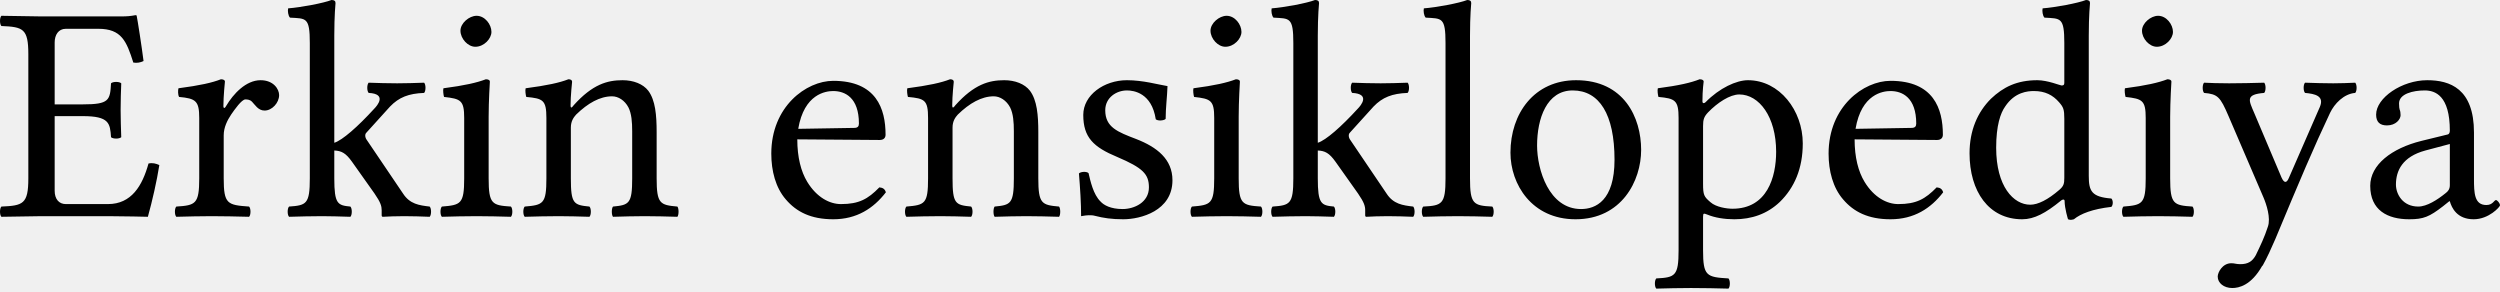
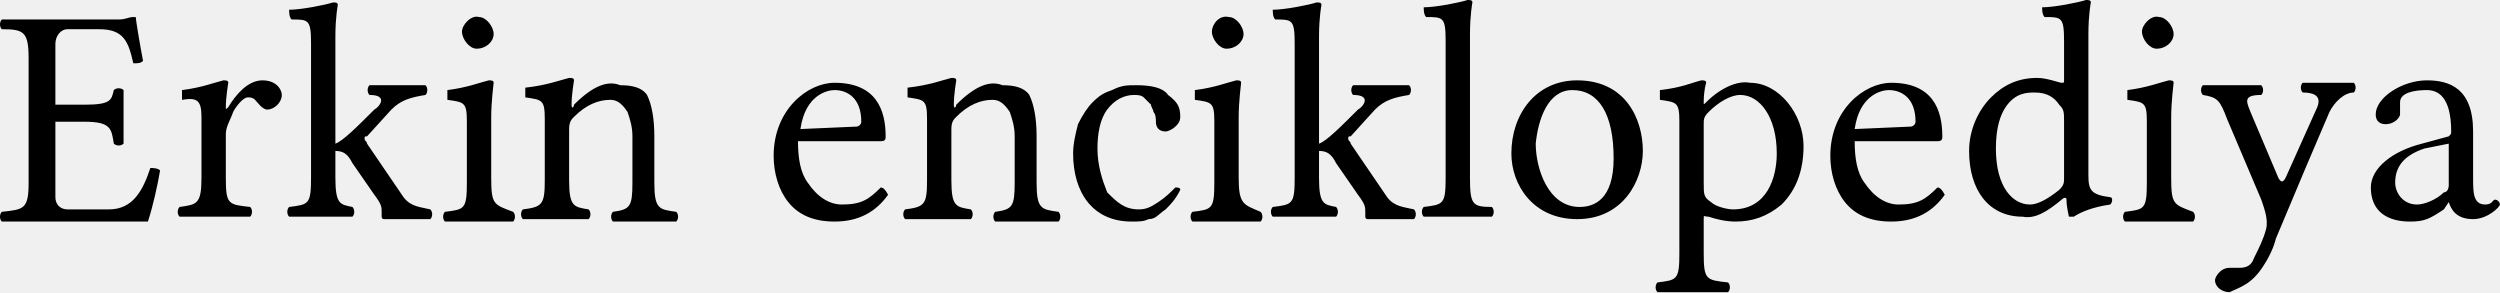
- <svg xmlns="http://www.w3.org/2000/svg" width="120px" height="14px" viewBox="0 0 120 14" version="1.1">
-   <g id="Page-1" stroke="none" stroke-width="1" fill="none" fill-rule="evenodd">
-     <path d="M3.976,5.01 L2.624,5.01 L2.624,2.037 C2.624,1.68 2.802,1.382 3.159,1.382 L4.72,1.382 C5.835,1.382 6.072,1.977 6.399,3.003 C6.578,3.033 6.741,3.003 6.89,2.928 C6.816,2.319 6.593,0.892 6.563,0.773 C6.563,0.743 6.548,0.728 6.504,0.728 C6.251,0.773 6.132,0.788 5.775,0.788 L1.985,0.788 C1.985,0.788 0.81,0.773 0.067,0.758 C-0.022,0.847 -0.022,1.159 0.067,1.249 C1.107,1.293 1.36,1.368 1.36,2.601 L1.36,8.562 C1.36,9.796 1.107,9.87 0.067,9.915 C-0.022,10.004 -0.022,10.316 0.067,10.406 C0.795,10.391 1.999,10.376 1.999,10.376 L5.195,10.376 C5.909,10.376 7.098,10.406 7.098,10.406 C7.306,9.662 7.529,8.681 7.648,7.923 C7.485,7.849 7.321,7.804 7.128,7.849 C6.831,8.919 6.31,9.796 5.181,9.796 L3.159,9.796 C2.832,9.796 2.624,9.558 2.624,9.157 L2.624,5.574 L3.976,5.574 C5.24,5.574 5.285,5.916 5.329,6.585 C5.418,6.674 5.731,6.674 5.82,6.585 C5.805,6.065 5.79,5.783 5.79,5.277 C5.79,4.772 5.805,4.445 5.82,3.999 C5.731,3.91 5.418,3.91 5.329,3.999 C5.285,4.816 5.24,5.01 3.976,5.01 M9.563,5.664 L9.563,8.562 C9.563,9.796 9.385,9.856 8.463,9.915 C8.374,10.004 8.374,10.316 8.463,10.406 C9.088,10.391 9.563,10.376 10.158,10.376 C10.767,10.376 11.317,10.391 11.956,10.406 C12.046,10.316 12.046,10.004 11.956,9.915 C10.916,9.841 10.738,9.796 10.738,8.562 L10.738,6.496 C10.738,6.11 10.916,5.768 11.094,5.5 C11.258,5.262 11.6,4.772 11.778,4.772 C11.882,4.772 12.001,4.787 12.09,4.876 C12.239,5.024 12.388,5.307 12.7,5.307 C13.057,5.307 13.398,4.935 13.398,4.564 C13.398,4.281 13.131,3.85 12.507,3.85 C11.808,3.85 11.198,4.504 10.856,5.084 C10.767,5.247 10.723,5.173 10.723,5.099 C10.723,4.623 10.797,3.91 10.797,3.91 C10.797,3.85 10.723,3.805 10.604,3.805 C10.188,3.969 9.593,4.103 8.567,4.237 C8.538,4.326 8.538,4.564 8.597,4.653 C9.4,4.727 9.563,4.846 9.563,5.664 M14.871,8.562 C14.871,9.796 14.708,9.856 13.875,9.915 C13.786,10.004 13.786,10.316 13.875,10.406 C14.5,10.391 14.842,10.376 15.466,10.376 C15.986,10.376 16.18,10.391 16.819,10.406 C16.908,10.316 16.908,10.004 16.819,9.915 C16.209,9.856 16.046,9.796 16.046,8.562 L16.046,7.224 C16.388,7.239 16.596,7.343 16.893,7.76 L17.978,9.291 C18.276,9.722 18.32,9.9 18.32,10.093 L18.32,10.331 C18.32,10.376 18.335,10.406 18.38,10.406 C18.677,10.391 18.959,10.376 19.405,10.376 C19.866,10.376 20.178,10.391 20.624,10.406 C20.713,10.316 20.713,10.004 20.624,9.915 C20.119,9.856 19.673,9.796 19.346,9.291 L17.607,6.719 C17.562,6.66 17.532,6.585 17.532,6.511 C17.532,6.451 17.547,6.407 17.592,6.362 L18.722,5.114 C19.153,4.668 19.613,4.489 20.357,4.46 C20.446,4.37 20.446,4.058 20.357,3.969 C19.807,3.984 19.599,3.999 19.063,3.999 C18.499,3.999 18.246,3.984 17.696,3.969 C17.607,4.058 17.607,4.37 17.696,4.46 C18.588,4.504 18.112,5.069 17.963,5.218 C17.176,6.08 16.432,6.734 16.046,6.853 L16.046,1.709 C16.046,0.743 16.105,0.149 16.105,0.149 C16.105,0.045 16.046,2.66453526e-15 15.912,2.66453526e-15 C15.54,0.149 14.426,0.357 13.831,0.401 C13.801,0.52 13.831,0.758 13.92,0.847 C14.693,0.892 14.871,0.818 14.871,2.066 L14.871,8.562 M22.102,1.472 C22.102,1.858 22.459,2.245 22.816,2.245 C23.232,2.245 23.589,1.858 23.589,1.531 C23.589,1.174 23.277,0.758 22.875,0.758 C22.518,0.758 22.102,1.115 22.102,1.472 M23.455,8.562 L23.455,5.604 C23.455,4.861 23.514,3.91 23.514,3.91 C23.514,3.85 23.44,3.805 23.321,3.805 C22.89,3.969 22.31,4.103 21.285,4.237 C21.255,4.326 21.285,4.564 21.314,4.653 C22.117,4.742 22.281,4.816 22.281,5.664 L22.281,8.562 C22.281,9.796 22.117,9.841 21.21,9.915 C21.121,10.004 21.121,10.316 21.21,10.406 C21.835,10.391 22.221,10.376 22.875,10.376 C23.514,10.376 23.886,10.391 24.525,10.406 C24.614,10.316 24.614,10.004 24.525,9.915 C23.618,9.856 23.455,9.796 23.455,8.562 M27.535,5.054 C27.491,5.114 27.387,5.262 27.387,5.054 C27.387,4.608 27.461,3.924 27.461,3.924 C27.461,3.85 27.401,3.805 27.283,3.805 C26.866,3.969 26.257,4.103 25.231,4.237 C25.201,4.326 25.231,4.564 25.261,4.653 C26.064,4.727 26.227,4.801 26.227,5.664 L26.227,8.562 C26.227,9.781 26.078,9.841 25.187,9.915 C25.097,10.004 25.097,10.316 25.187,10.406 C25.796,10.391 26.182,10.376 26.822,10.376 C27.401,10.376 27.669,10.391 28.293,10.406 C28.383,10.316 28.383,10.004 28.293,9.915 C27.535,9.841 27.401,9.781 27.401,8.562 L27.401,6.124 C27.401,5.812 27.535,5.634 27.654,5.5 C28.219,4.95 28.799,4.623 29.379,4.623 C29.676,4.623 29.988,4.816 30.166,5.158 C30.315,5.456 30.345,5.857 30.345,6.303 L30.345,8.562 C30.345,9.781 30.196,9.841 29.423,9.915 C29.349,10.004 29.349,10.316 29.423,10.406 C30.047,10.391 30.345,10.376 30.939,10.376 C31.549,10.376 31.876,10.391 32.515,10.406 C32.589,10.316 32.589,10.004 32.515,9.915 C31.683,9.841 31.519,9.781 31.519,8.562 L31.519,6.347 C31.519,5.53 31.46,4.816 31.118,4.356 C30.865,4.028 30.404,3.85 29.884,3.85 C29.156,3.85 28.442,4.043 27.535,5.054 M38.315,6.184 C38.597,4.504 39.638,4.37 39.995,4.37 C40.559,4.37 41.228,4.683 41.228,5.931 C41.228,6.065 41.169,6.139 41.005,6.139 L38.315,6.184 M42.209,8.993 C41.659,9.558 41.228,9.796 40.366,9.796 C39.831,9.796 39.207,9.484 38.746,8.726 C38.449,8.235 38.27,7.552 38.27,6.689 L42.224,6.719 C42.403,6.719 42.507,6.63 42.507,6.466 C42.507,5.218 42.061,3.88 39.995,3.88 C38.701,3.88 37.022,5.114 37.022,7.373 C37.022,8.206 37.23,9.008 37.72,9.573 C38.226,10.168 38.924,10.525 39.995,10.525 C41.124,10.525 41.927,10.004 42.522,9.231 C42.477,9.083 42.388,9.008 42.209,8.993 M45.855,5.054 C45.811,5.114 45.707,5.262 45.707,5.054 C45.707,4.608 45.781,3.924 45.781,3.924 C45.781,3.85 45.722,3.805 45.603,3.805 C45.186,3.969 44.577,4.103 43.551,4.237 C43.522,4.326 43.551,4.564 43.581,4.653 C44.384,4.727 44.547,4.801 44.547,5.664 L44.547,8.562 C44.547,9.781 44.399,9.841 43.507,9.915 C43.418,10.004 43.418,10.316 43.507,10.406 C44.116,10.391 44.503,10.376 45.142,10.376 C45.722,10.376 45.989,10.391 46.614,10.406 C46.703,10.316 46.703,10.004 46.614,9.915 C45.855,9.841 45.722,9.781 45.722,8.562 L45.722,6.124 C45.722,5.812 45.855,5.634 45.974,5.5 C46.539,4.95 47.119,4.623 47.699,4.623 C47.996,4.623 48.308,4.816 48.487,5.158 C48.635,5.456 48.665,5.857 48.665,6.303 L48.665,8.562 C48.665,9.781 48.516,9.841 47.743,9.915 C47.669,10.004 47.669,10.316 47.743,10.406 C48.368,10.391 48.665,10.376 49.26,10.376 C49.869,10.376 50.196,10.391 50.835,10.406 C50.91,10.316 50.91,10.004 50.835,9.915 C50.003,9.841 49.839,9.781 49.839,8.562 L49.839,6.347 C49.839,5.53 49.78,4.816 49.438,4.356 C49.185,4.028 48.724,3.85 48.204,3.85 C47.476,3.85 46.762,4.043 45.855,5.054 M51.789,8.325 C51.848,9.053 51.893,9.752 51.893,10.376 C52.042,10.346 52.19,10.331 52.265,10.331 C52.369,10.331 52.458,10.331 52.562,10.361 C52.963,10.465 53.365,10.525 53.915,10.525 C54.747,10.525 56.278,10.123 56.278,8.652 C56.278,7.641 55.535,7.061 54.539,6.674 C53.647,6.333 53.052,6.11 53.052,5.292 C53.052,4.683 53.588,4.341 54.093,4.341 C54.42,4.341 55.282,4.46 55.476,5.723 C55.565,5.812 55.862,5.797 55.951,5.708 C55.951,5.173 56.026,4.623 56.04,4.133 C55.58,4.058 54.866,3.85 54.093,3.85 C52.993,3.85 51.997,4.564 51.997,5.515 C51.997,6.6 52.488,7.061 53.632,7.537 C54.851,8.057 55.148,8.354 55.148,8.993 C55.148,9.722 54.435,10.034 53.885,10.034 C53.305,10.034 52.978,9.841 52.83,9.677 C52.473,9.335 52.339,8.681 52.25,8.31 C52.161,8.22 51.878,8.235 51.789,8.325 M58.104,1.472 C58.104,1.858 58.461,2.245 58.817,2.245 C59.234,2.245 59.59,1.858 59.59,1.531 C59.59,1.174 59.278,0.758 58.877,0.758 C58.52,0.758 58.104,1.115 58.104,1.472 M59.457,8.562 L59.457,5.604 C59.457,4.861 59.516,3.91 59.516,3.91 C59.516,3.85 59.442,3.805 59.323,3.805 C58.892,3.969 58.312,4.103 57.286,4.237 C57.257,4.326 57.286,4.564 57.316,4.653 C58.119,4.742 58.282,4.816 58.282,5.664 L58.282,8.562 C58.282,9.796 58.119,9.841 57.212,9.915 C57.123,10.004 57.123,10.316 57.212,10.406 C57.836,10.391 58.223,10.376 58.877,10.376 C59.516,10.376 59.888,10.391 60.527,10.406 C60.616,10.316 60.616,10.004 60.527,9.915 C59.62,9.856 59.457,9.796 59.457,8.562 M62.08,8.562 C62.08,9.796 61.917,9.856 61.084,9.915 C60.995,10.004 60.995,10.316 61.084,10.406 C61.708,10.391 62.05,10.376 62.675,10.376 C63.195,10.376 63.388,10.391 64.027,10.406 C64.117,10.316 64.117,10.004 64.027,9.915 C63.418,9.856 63.254,9.796 63.254,8.562 L63.254,7.224 C63.596,7.239 63.804,7.343 64.102,7.76 L65.187,9.291 C65.484,9.722 65.529,9.9 65.529,10.093 L65.529,10.331 C65.529,10.376 65.544,10.406 65.588,10.406 C65.886,10.391 66.168,10.376 66.614,10.376 C67.075,10.376 67.387,10.391 67.833,10.406 C67.922,10.316 67.922,10.004 67.833,9.915 C67.327,9.856 66.882,9.796 66.555,9.291 L64.815,6.719 C64.771,6.66 64.741,6.585 64.741,6.511 C64.741,6.451 64.756,6.407 64.8,6.362 L65.93,5.114 C66.361,4.668 66.822,4.489 67.565,4.46 C67.655,4.37 67.655,4.058 67.565,3.969 C67.015,3.984 66.807,3.999 66.272,3.999 C65.707,3.999 65.454,3.984 64.904,3.969 C64.815,4.058 64.815,4.37 64.904,4.46 C65.796,4.504 65.321,5.069 65.172,5.218 C64.384,6.08 63.641,6.734 63.254,6.853 L63.254,1.709 C63.254,0.743 63.314,0.149 63.314,0.149 C63.314,0.045 63.254,2.66453526e-15 63.121,2.66453526e-15 C62.749,0.149 61.634,0.357 61.04,0.401 C61.01,0.52 61.04,0.758 61.129,0.847 C61.902,0.892 62.08,0.818 62.08,2.066 L62.08,8.562 M69.385,8.562 C69.385,9.796 69.222,9.87 68.315,9.915 C68.226,10.004 68.226,10.316 68.315,10.406 C68.939,10.391 69.326,10.376 69.98,10.376 C70.619,10.376 70.991,10.391 71.63,10.406 C71.719,10.316 71.719,10.004 71.63,9.915 C70.723,9.87 70.56,9.796 70.56,8.562 L70.56,1.709 C70.56,0.743 70.619,0.149 70.619,0.149 C70.619,0.045 70.56,2.66453526e-15 70.426,2.66453526e-15 C70.054,0.149 68.939,0.357 68.345,0.401 C68.315,0.52 68.345,0.758 68.434,0.847 C69.207,0.892 69.385,0.818 69.385,2.066 L69.385,8.562 M72.502,7.329 C72.502,8.845 73.528,10.525 75.624,10.525 C77.839,10.525 78.775,8.681 78.775,7.195 C78.775,5.649 77.958,3.85 75.653,3.85 C73.647,3.85 72.502,5.441 72.502,7.329 M75.49,4.341 C76.768,4.341 77.497,5.485 77.497,7.67 C77.497,9.633 76.59,10.034 75.891,10.034 C74.345,10.034 73.78,8.131 73.78,6.987 C73.78,5.693 74.241,4.341 75.49,4.341 M81.985,5.396 C82.445,4.92 83.04,4.534 83.486,4.534 C84.437,4.534 85.255,5.604 85.255,7.284 C85.255,8.503 84.824,10.019 83.159,10.019 C82.891,10.019 82.371,9.945 82.104,9.707 C81.791,9.439 81.747,9.365 81.747,8.815 L81.747,6.05 C81.747,5.738 81.791,5.604 81.985,5.396 M81.866,4.906 C81.806,4.965 81.717,4.98 81.717,4.861 C81.717,4.326 81.776,3.91 81.776,3.91 C81.776,3.85 81.702,3.805 81.583,3.805 C81.167,3.969 80.602,4.103 79.576,4.237 C79.547,4.326 79.576,4.564 79.606,4.653 C80.409,4.727 80.572,4.816 80.572,5.664 L80.572,12.011 C80.572,13.245 80.409,13.319 79.502,13.364 C79.413,13.453 79.413,13.765 79.502,13.854 C80.126,13.839 80.513,13.825 81.167,13.825 C81.866,13.825 82.326,13.839 82.966,13.854 C83.055,13.765 83.055,13.453 82.966,13.364 C81.91,13.304 81.747,13.245 81.747,12.011 L81.747,10.406 C81.747,10.212 81.791,10.242 81.955,10.302 C82.312,10.45 82.772,10.525 83.248,10.525 C84.081,10.525 84.824,10.272 85.433,9.692 C86.132,9.008 86.533,8.087 86.533,6.883 C86.533,5.307 85.418,3.85 83.902,3.85 C83.352,3.85 82.535,4.222 81.866,4.906 M89.066,6.184 C89.348,4.504 90.389,4.37 90.745,4.37 C91.31,4.37 91.979,4.683 91.979,5.931 C91.979,6.065 91.92,6.139 91.756,6.139 L89.066,6.184 M92.96,8.993 C92.41,9.558 91.979,9.796 91.117,9.796 C90.582,9.796 89.957,9.484 89.497,8.726 C89.199,8.235 89.021,7.552 89.021,6.689 L92.975,6.719 C93.153,6.719 93.258,6.63 93.258,6.466 C93.258,5.218 92.812,3.88 90.745,3.88 C89.452,3.88 87.772,5.114 87.772,7.373 C87.772,8.206 87.98,9.008 88.471,9.573 C88.976,10.168 89.675,10.525 90.745,10.525 C91.875,10.525 92.678,10.004 93.272,9.231 C93.228,9.083 93.139,9.008 92.96,8.993 M99.087,8.533 C99.087,8.815 99.057,8.934 98.849,9.112 C98.299,9.588 97.823,9.826 97.451,9.826 C96.649,9.826 95.816,8.949 95.816,7.091 C95.816,6.02 96.024,5.426 96.247,5.114 C96.708,4.415 97.332,4.37 97.63,4.37 C98.165,4.37 98.537,4.564 98.834,4.906 C99.042,5.143 99.087,5.247 99.087,5.708 L99.087,8.533 M98.923,9.633 C98.982,9.573 99.101,9.543 99.101,9.648 C99.101,10.004 99.265,10.525 99.265,10.525 C99.384,10.569 99.428,10.554 99.547,10.525 C99.874,10.257 100.439,10.034 101.346,9.93 C101.435,9.841 101.435,9.618 101.346,9.529 C100.395,9.454 100.261,9.172 100.261,8.443 L100.261,1.709 C100.261,0.743 100.32,0.149 100.32,0.149 C100.32,0.045 100.261,2.66453526e-15 100.127,2.66453526e-15 C99.755,0.149 98.641,0.357 98.046,0.401 C98.016,0.52 98.046,0.758 98.135,0.847 C98.908,0.892 99.087,0.818 99.087,2.066 L99.087,3.969 C99.087,4.073 99.057,4.103 98.953,4.103 C98.893,4.103 98.284,3.85 97.793,3.85 C96.812,3.85 96.158,4.177 95.563,4.742 C94.924,5.381 94.538,6.258 94.538,7.358 C94.538,9.187 95.459,10.525 97.065,10.525 C97.645,10.525 98.195,10.227 98.923,9.633 M102.816,1.472 C102.816,1.858 103.172,2.245 103.529,2.245 C103.945,2.245 104.302,1.858 104.302,1.531 C104.302,1.174 103.99,0.758 103.589,0.758 C103.232,0.758 102.816,1.115 102.816,1.472 M104.168,8.562 L104.168,5.604 C104.168,4.861 104.228,3.91 104.228,3.91 C104.228,3.85 104.153,3.805 104.035,3.805 C103.603,3.969 103.024,4.103 101.998,4.237 C101.968,4.326 101.998,4.564 102.028,4.653 C102.83,4.742 102.994,4.816 102.994,5.664 L102.994,8.562 C102.994,9.796 102.83,9.841 101.924,9.915 C101.834,10.004 101.834,10.316 101.924,10.406 C102.548,10.391 102.935,10.376 103.589,10.376 C104.228,10.376 104.599,10.391 105.239,10.406 C105.328,10.316 105.328,10.004 105.239,9.915 C104.332,9.856 104.168,9.796 104.168,8.562 M108.605,12.754 C108.828,12.353 109.022,11.922 109.215,11.476 C110.404,8.622 111.058,7.076 111.846,5.411 C112.054,4.98 112.5,4.504 113.05,4.46 C113.139,4.37 113.139,4.058 113.05,3.969 C112.678,3.984 112.411,3.999 111.995,3.999 C111.474,3.999 111.192,3.984 110.642,3.969 C110.553,4.058 110.553,4.37 110.642,4.46 C111.103,4.504 111.578,4.593 111.355,5.128 L109.869,8.533 C109.765,8.785 109.646,8.815 109.512,8.518 L108.204,5.426 C107.936,4.801 107.773,4.534 108.68,4.46 C108.769,4.37 108.769,4.058 108.68,3.969 C108.13,3.984 107.535,3.999 107,3.999 C106.495,3.999 106.093,3.984 105.796,3.969 C105.707,4.058 105.707,4.37 105.796,4.46 C106.45,4.519 106.569,4.638 106.97,5.574 L108.65,9.484 C108.784,9.796 109.007,10.465 108.858,10.881 C108.695,11.387 108.501,11.788 108.278,12.249 C108.115,12.546 107.907,12.68 107.535,12.68 C107.327,12.68 107.267,12.635 107.104,12.635 C106.673,12.635 106.45,13.081 106.45,13.275 C106.45,13.587 106.747,13.825 107.149,13.825 C107.461,13.825 108.055,13.706 108.59,12.754 L108.605,12.754 M117.592,6.912 L117.592,8.889 C117.592,9.083 117.503,9.187 117.384,9.276 C116.997,9.588 116.492,9.915 116.076,9.915 C115.332,9.915 115.005,9.32 115.005,8.86 C115.005,8.191 115.317,7.522 116.417,7.224 L117.592,6.912 M117.592,9.662 C117.681,9.975 117.934,10.525 118.736,10.525 C119.465,10.525 120,9.93 120,9.856 C120,9.752 119.866,9.603 119.807,9.603 C119.718,9.603 119.658,9.841 119.346,9.841 C118.766,9.841 118.751,9.261 118.751,8.577 L118.751,6.362 C118.751,4.251 117.592,3.85 116.507,3.85 C115.288,3.85 114.054,4.697 114.054,5.5 C114.054,5.857 114.232,6.02 114.574,6.02 C115.005,6.02 115.228,5.723 115.228,5.53 C115.228,5.426 115.213,5.322 115.184,5.262 C115.169,5.218 115.154,5.128 115.154,4.965 C115.154,4.504 115.823,4.341 116.388,4.341 C116.893,4.341 117.592,4.593 117.592,6.273 C117.592,6.377 117.547,6.437 117.503,6.451 L116.224,6.764 C114.797,7.12 113.771,7.908 113.771,8.919 C113.771,10.093 114.604,10.525 115.644,10.525 C116.328,10.525 116.611,10.406 117.265,9.9 L117.562,9.662 L117.592,9.662" id="kaa-tagline" fill="#000000" fill-rule="nonzero" />
-   </g>
+ <svg xmlns="http://www.w3.org/2000/svg" xml:space="preserve" viewBox="0 0 102.68 12">
+   <style>.st0{fill:url(#path3930_00000108287220660153963400000016854865504768133017_)}.st1{fill:#8b6fff}.st2{opacity:.69;fill:url(#path3945_00000015344498819817848320000006676089994356027788_);enable-background:new}.st3{fill:url(#path3954_00000154417336520347560350000014766726624435631002_)}.st4,.st5,.st6,.st7,.st8{opacity:.45;fill:url(#path3961_00000144338705315780336950000005801854928087233442_);enable-background:new}.st5,.st6,.st7,.st8{opacity:.35;fill:url(#path3968_00000009567667366497252260000004849539136696795063_)}.st6,.st7,.st8{opacity:.1;fill:#232323}.st7,.st8{opacity:.5;fill:url(#path4013_00000052785147144178322720000001184039354182698126_)}.st8{opacity:.73;fill:url(#path4026_00000066478965245729314820000014269718405480016817_)}.st10,.st11,.st12,.st9{opacity:.53;fill:url(#path4033_00000129181995954241495240000006797551859170020501_);enable-background:new}.st10,.st11,.st12{opacity:.96;fill:url(#path4042_00000096773310939242785380000009275274508488199045_)}.st11,.st12{opacity:.1;fill:#232323;stroke:#fa400f}.st12{stroke:#5fb1ff}.st13{fill:url(#path4065_00000142895529117230372670000004278742125921152188_)}.st14{fill:url(#path4072_00000119093556544296004410000009766681239548741296_)}.st15{fill:url(#path4079_00000163058035493641101460000005683330970682676394_)}.st16{fill:url(#path4086_00000025437824386629374440000006877912372182278025_)}.st17{fill:#9fa2a3}.st18{fill:url(#path4097_00000171688099857897404000000015711053738426465955_)}.st19{fill:url(#path4104_00000113329067819281293930000004193718851301694856_)}.st20{fill:url(#path4111_00000182511242910267254430000014429824150549134740_)}.st21{fill:url(#path4118_00000049904274101702958780000008075842606460018872_)}.st22{fill:url(#path4125_00000147913909115393782630000008967016338753727650_)}.st23{opacity:.53;fill:#fff;enable-background:new}.st24{fill:#858585}.st25{fill:#616161}.st26,.st27{opacity:.17;fill:#fff;enable-background:new}.st27{opacity:.68;fill:url(#path4176_00000178200835984030622460000003570412145590175163_)}.st28,.st29,.st30,.st31{opacity:.43;fill:url(#path4195_00000102546061189671690210000016347749290110071721_);enable-background:new}.st29,.st30,.st31{opacity:.31;fill:url(#path4202_00000021105373711058563980000000924263854792836783_)}.st30,.st31{opacity:.34;fill:url(#path4211_00000150808867429226781500000013028146484087147655_)}.st31{opacity:.3;fill:#fff}.st32{fill:url(#path4246_00000052825140285141382180000000611511414838884745_)}.st33{fill:url(#path4271_00000121281101609721634710000010672598293244696469_)}.st34{fill:url(#path4296_00000058558386544854604900000013076122061826896771_)}.st35{fill:url(#path4307_00000068658418549835542180000001799344143488192134_)}.st36,.st37{fill:#fff}.st37{opacity:.73;enable-background:new}.st38{fill:url(#path4320_00000176756213169322338210000017132948859570122687_)}.st39,.st40{opacity:.1;enable-background:new}.st39{fill:#232323;stroke:#00ff0f;stroke-width:3}.st40{fill:#231f20}.st41,.st42,.st43,.st44,.st45,.st46{opacity:.25;fill:#231f20;enable-background:new}.st42,.st43,.st44,.st45,.st46{opacity:.22}.st43,.st44,.st45,.st46{opacity:.28}.st44,.st45,.st46{opacity:.36}.st45,.st46{opacity:.38}.st46{opacity:.19}.st47{fill:url(#path4683_00000072261338416993167410000006655521799683752880_)}.st48{opacity:.83;fill:url(#path4694_00000037676415783002425610000017220209106795777446_);enable-background:new}.st49{fill:url(#path4705_00000134209415204268956860000000490528995859293362_)}.st50{fill:url(#path4716_00000086667984001057522740000007074208264334044831_)}.st51{fill:url(#path4727_00000067922414599598460670000003235893469028944553_)}.st52{fill:url(#path4738_00000092454043373173051730000003645710025927521966_)}.st53{fill:url(#path4749_00000077315197997019148100000015782119955878777279_)}.st54{fill:#6b6b6b}.st55{opacity:.45;fill:url(#path4782_00000106827850229730570730000004861442253997534857_);enable-background:new}.st56{fill:url(#path4811_00000088111802789847802000000003767807732308341380_)}.st57,.st58{opacity:.2;fill:url(#path4818_00000128476569004460640200000014119629514978053816_);enable-background:new}.st58{opacity:.5;fill:#141414}.st59,.st60,.st61,.st62{opacity:.18;fill:url(#path4831_00000117672492368226973720000017439527482695119746_);enable-background:new}.st60,.st61,.st62{opacity:.3;fill:#505050}.st61,.st62{opacity:.88;fill:#231f20}.st62{opacity:.38;fill:url(#path4846_00000077310073382769660190000018137069184962632853_)}</style>
+   <path d="M3.475 4.3h-1.2V1.8c0-.3.2-.6.5-.6h1.3c1 0 1.2.5 1.4 1.4.2 0 .3 0 .4-.1-.1-.5-.3-1.7-.3-1.8h-.1c-.2 0-.3.1-.6.1H.075c-.1.1-.1.3 0 .4.9 0 1.1.1 1.1 1.2v5.1c0 1.1-.2 1.1-1.1 1.2-.1.1-.1.3 0 .4h6c.2-.6.4-1.5.5-2.1-.1-.1-.3-.1-.4-.1-.3.9-.7 1.7-1.7 1.7h-1.7c-.3 0-.5-.2-.5-.5V5h1.2c1.1 0 1.1.3 1.2.9.1.1.3.1.4 0V3.7c-.1-.1-.3-.1-.4 0-.1.4-.1.6-1.2.6m4.8.5v2.5c0 1.1-.2 1.1-.9 1.2-.1.1-.1.3 0 .4h2.9c.1-.1.1-.3 0-.4-.9-.1-1-.1-1-1.2V5.5c0-.3.2-.6.3-.9.1-.2.4-.6.6-.6.1 0 .2 0 .3.1s.3.4.5.4c.3 0 .6-.3.6-.6 0-.2-.2-.6-.8-.6s-1.1.6-1.4 1.1c-.1.1-.1.1-.1 0 0-.4.1-1 .1-1 0-.1-.1-.1-.2-.1-.4.1-.9.3-1.7.4v.4c.6-.1.8 0 .8.7m4.5 2.5c0 1.1-.1 1.1-.9 1.2-.1.1-.1.3 0 .4H14.475c.1-.1.1-.3 0-.4-.5-.1-.7-.1-.7-1.2V6.2c.3 0 .5.1.7.5l.9 1.3c.3.4.3.5.3.7v.2s0 .1.1.1h1.9c.1-.1.1-.3 0-.4-.4-.1-.8-.1-1.1-.5l-1.5-2.2c0-.1-.1-.1-.1-.2s0-.1.1-.1l1-1.1c.4-.4.8-.5 1.4-.6.1-.1.1-.3 0-.4h-2.3c-.1.1-.1.3 0 .4.8 0 .4.5.2.6-.7.7-1.3 1.3-1.6 1.4V1.5c0-.8.1-1.3.1-1.3 0-.1-.1-.1-.2-.1-.3.1-1.3.3-1.8.3 0 .1 0 .3.1.4.7 0 .8 0 .8 1v5.5m6.2-6c0 .3.3.7.6.7.4 0 .7-.3.7-.6s-.3-.7-.6-.7c-.3-.1-.7.3-.7.6m1.2 6V4.8c0-.6.1-1.4.1-1.4 0-.1-.1-.1-.2-.1-.4.1-.9.3-1.7.4v.4c.7.1.8.1.8.9v2.5c0 1.1-.1 1.1-.9 1.2-.1.1-.1.3 0 .4h2.8c.1-.1.1-.3 0-.4-.8-.3-.9-.3-.9-1.4m3.4-3c0 .1-.1.2-.1 0 0-.4.1-1 .1-1 0-.1-.1-.1-.2-.1-.4.1-.9.3-1.8.4V4c.7.1.8.1.8.9v2.5c0 1-.1 1.1-.9 1.2-.1.1-.1.3 0 .4h2.7c.1-.1.1-.3 0-.4-.6-.1-.8-.1-.8-1.2V5.3c0-.3.1-.4.2-.5.5-.5 1-.7 1.5-.7.3 0 .5.2.7.5.1.3.2.6.2 1v1.9c0 1-.1 1.1-.8 1.2-.1.1-.1.3 0 .4h2.6c.1-.1.1-.3 0-.4-.7-.1-.9-.1-.9-1.2V5.6c0-.7-.1-1.3-.3-1.7-.2-.3-.6-.4-1.1-.4-.5-.2-1.1 0-1.9.8m9.3 1c.2-1.4 1.1-1.6 1.4-1.6.5 0 1.1.3 1.1 1.3 0 .1-.1.2-.2.2l-2.3.1m3.3 2.4c-.5.5-.8.7-1.6.7-.5 0-1-.3-1.4-.9-.3-.4-.4-1-.4-1.7h3.4c.2 0 .2-.1.2-.2 0-1.1-.4-2.2-2.1-2.2-1.1 0-2.5 1.1-2.5 3 0 .7.2 1.4.6 1.9s1 .8 1.9.8c1 0 1.7-.4 2.2-1.1-.1-.2-.2-.3-.3-.3m3.1-3.4c0 .1-.1.2-.1 0 0-.4.1-1 .1-1 0-.1-.1-.1-.2-.1-.4.1-.9.3-1.8.4V4c.7.1.8.1.8.9v2.5c0 1-.1 1.1-.9 1.2-.1.1-.1.3 0 .4h2.7c.1-.1.1-.3 0-.4-.6-.1-.8-.1-.8-1.2V5.3c0-.3.1-.4.2-.5.5-.5 1-.7 1.5-.7.3 0 .5.2.7.5.1.3.2.6.2 1v1.9c0 1-.1 1.1-.8 1.2-.1.1-.1.3 0 .4h2.6c.1-.1.1-.3 0-.4-.7-.1-.9-.1-.9-1.2V5.6c0-.7-.1-1.3-.3-1.7-.2-.3-.6-.4-1.1-.4-.5-.2-1.1 0-1.9.8m10.5-3c0 .3.3.7.6.7.4 0 .7-.3.7-.6s-.3-.7-.6-.7c-.4-.1-.7.3-.7.6m1.1 6V4.8c0-.6.1-1.4.1-1.4 0-.1-.1-.1-.2-.1-.4.1-.9.3-1.7.4v.4c.7.1.8.1.8.9v2.5c0 1.1-.1 1.1-.9 1.2-.1.1-.1.3 0 .4h2.8c.1-.1.1-.3 0-.4-.7-.3-.9-.3-.9-1.4m2.3 0c0 1.1-.1 1.1-.9 1.2-.1.1-.1.3 0 .4H54.875c.1-.1.1-.3 0-.4-.5-.1-.7-.1-.7-1.2V6.2c.3 0 .5.1.7.5l.9 1.3c.3.4.3.5.3.7v.2s0 .1.1.1h1.9c.1-.1.1-.3 0-.4-.4-.1-.8-.1-1.1-.5l-1.5-2.2c0-.1-.1-.1-.1-.2s0-.1.1-.1l1-1.1c.4-.4.8-.5 1.4-.6.1-.1.1-.3 0-.4h-2.3c-.1.1-.1.3 0 .4.8 0 .4.5.2.6-.7.7-1.3 1.3-1.6 1.4V1.5c0-.8.1-1.3.1-1.3 0-.1-.1-.1-.2-.1-.3.1-1.3.3-1.8.3 0 .1 0 .3.1.4.7 0 .8 0 .8 1v5.5m6.2 0c0 1.1-.1 1.1-.9 1.2-.1.1-.1.3 0 .4h2.8c.1-.1.1-.3 0-.4-.8 0-.9-.1-.9-1.2V1.4c0-.8.1-1.3.1-1.3 0-.1-.1-.1-.2-.1-.3.1-1.3.3-1.8.3 0 .1 0 .3.1.4.7 0 .8 0 .8 1v5.6m2.7-1c0 1.3.9 2.7 2.7 2.7 1.9 0 2.7-1.6 2.7-2.8 0-1.3-.7-2.9-2.7-2.9-1.7 0-2.7 1.4-2.7 3m2.5-2.6c1.1 0 1.7 1 1.7 2.8 0 1.7-.8 2-1.4 2-1.3 0-1.8-1.6-1.8-2.6.1-1 .5-2.2 1.5-2.2m5.6.9c.4-.4.9-.7 1.3-.7.8 0 1.5.9 1.5 2.4 0 1-.4 2.3-1.8 2.3-.2 0-.7-.1-.9-.3-.3-.2-.3-.3-.3-.8V5.1c0-.2 0-.3.2-.5m-.1-.4c-.1.1-.1.1-.1 0 0-.5.1-.8.1-.8 0-.1-.1-.1-.2-.1-.4.1-.8.3-1.7.4v.4c.7.1.8.1.8.9v5.4c0 1.1-.1 1.1-.9 1.2-.1.1-.1.3 0 .4h2.9c.1-.1.1-.3 0-.4-.9-.1-1-.1-1-1.2V9c0-.2 0-.1.2-.1.3.1.7.2 1.1.2.7 0 1.3-.2 1.9-.7.6-.6.9-1.4.9-2.4 0-1.3-1-2.6-2.2-2.6-.5-.1-1.2.2-1.8.8m6.1 1.1c.2-1.4 1.1-1.6 1.4-1.6.5 0 1.1.3 1.1 1.3 0 .1-.1.2-.2.2l-2.3.1m3.4 2.4c-.5.5-.8.7-1.6.7-.5 0-1-.3-1.4-.9-.3-.4-.4-1-.4-1.7h3.4c.2 0 .2-.1.2-.2 0-1.1-.4-2.2-2.1-2.2-1.1 0-2.5 1.1-2.5 3 0 .7.2 1.4.6 1.9s1 .8 1.9.8c1 0 1.7-.4 2.2-1.1-.1-.2-.2-.3-.3-.3m5.2-.4c0 .2 0 .3-.2.5-.5.4-.9.6-1.2.6-.7 0-1.4-.7-1.4-2.3 0-.9.2-1.4.4-1.7.4-.6.9-.6 1.2-.6.5 0 .8.2 1 .5.2.2.2.3.2.7v2.3m-.1.9c.1-.1.2-.1.2 0 0 .3.1.7.1.7h.2c.3-.2.8-.4 1.5-.5.1-.1.1-.3 0-.3-.8-.1-.9-.3-.9-.9V1.4c0-.8.1-1.3.1-1.3 0-.1-.1-.1-.2-.1-.3.1-1.3.3-1.8.3 0 .1 0 .3.1.4.7 0 .8 0 .8 1v1.6c0 .1 0 .1-.1.1s-.6-.2-1-.2c-.8 0-1.4.3-1.9.8s-.9 1.3-.9 2.2c0 1.6.8 2.7 2.2 2.7.5.1 1-.2 1.6-.7m3.3-6.9c0 .3.3.7.6.7.4 0 .7-.3.7-.6s-.3-.7-.6-.7c-.3-.1-.7.3-.7.6m1.2 6V4.8c0-.6.1-1.4.1-1.4 0-.1-.1-.1-.2-.1-.4.1-.9.3-1.7.4v.4c.7.1.8.1.8.9v2.5c0 1.1-.1 1.1-.9 1.2-.1.1-.1.3 0 .4h2.8c.1-.1.1-.3 0-.4-.8-.3-.9-.3-.9-1.4m3.8 3.6c.2-.3.4-.7.5-1.1 1-2.4 1.6-3.8 2.2-5.2.2-.4.6-.8 1-.8.1-.1.1-.3 0-.4h-2.1c-.1.1-.1.3 0 .4.4 0 .8.1.6.6l-1.3 2.9c-.1.2-.2.2-.3 0l-1.1-2.6c-.2-.5-.4-.8.4-.8.1-.1.1-.3 0-.4h-2.4c-.1.1-.1.3 0 .4.6.1.7.2 1 1l1.4 3.3c.1.3.3.8.2 1.2s-.3.8-.5 1.2c-.1.3-.3.4-.6.4h-.4c-.4 0-.6.4-.6.5 0 .3.3.5.6.5.4-.2.9-.3 1.4-1.1m7.6-5v1.7c0 .2-.1.3-.2.3-.3.3-.8.5-1.1.5-.6 0-.9-.5-.9-.9 0-.6.3-1.1 1.2-1.4l1-.2m0 2.4c.1.3.3.7 1 .7.6 0 1.1-.5 1.1-.6s-.1-.2-.2-.2-.1.2-.4.2c-.5 0-.5-.5-.5-1.1V5.4c0-1.8-1-2.1-1.9-2.1-1 0-2.1.7-2.1 1.4 0 .3.2.4.4.4.4 0 .6-.3.6-.4v-.5c0-.4.6-.5 1.1-.5.4 0 1 .2 1 1.7 0 .1 0 .1-.1.2l-1.1.3c-1.2.3-2.1 1-2.1 1.8 0 1 .7 1.4 1.6 1.4.6 0 .8-.1 1.4-.5l.2-.3m-52.1-.5c-.2.4-.4.6-.6.8-.3.2-.4.4-.7.4-.2.1-.4.1-.7.1-.8 0-1.4-.3-1.8-.8s-.6-1.2-.6-2c0-.4.1-.8.2-1.2.2-.4.4-.7.6-.9.3-.3.5-.4.8-.5.4-.2.6-.2 1-.2.6 0 1.1.1 1.3.4.4.3.5.5.5.9 0 .2-.1.3-.2.4s-.3.2-.4.2c-.3 0-.4-.2-.4-.4 0-.1 0-.3-.1-.4 0-.1-.1-.2-.1-.3l-.3-.3c-.1-.1-.3-.1-.4-.1-.4 0-.8.2-1.1.6s-.4 1-.4 1.6c0 .7.2 1.3.4 1.8.4.4.7.7 1.3.7.3 0 .5-.1.8-.3s.5-.4.7-.6c.1 0 .2 0 .2.1" />
</svg>
